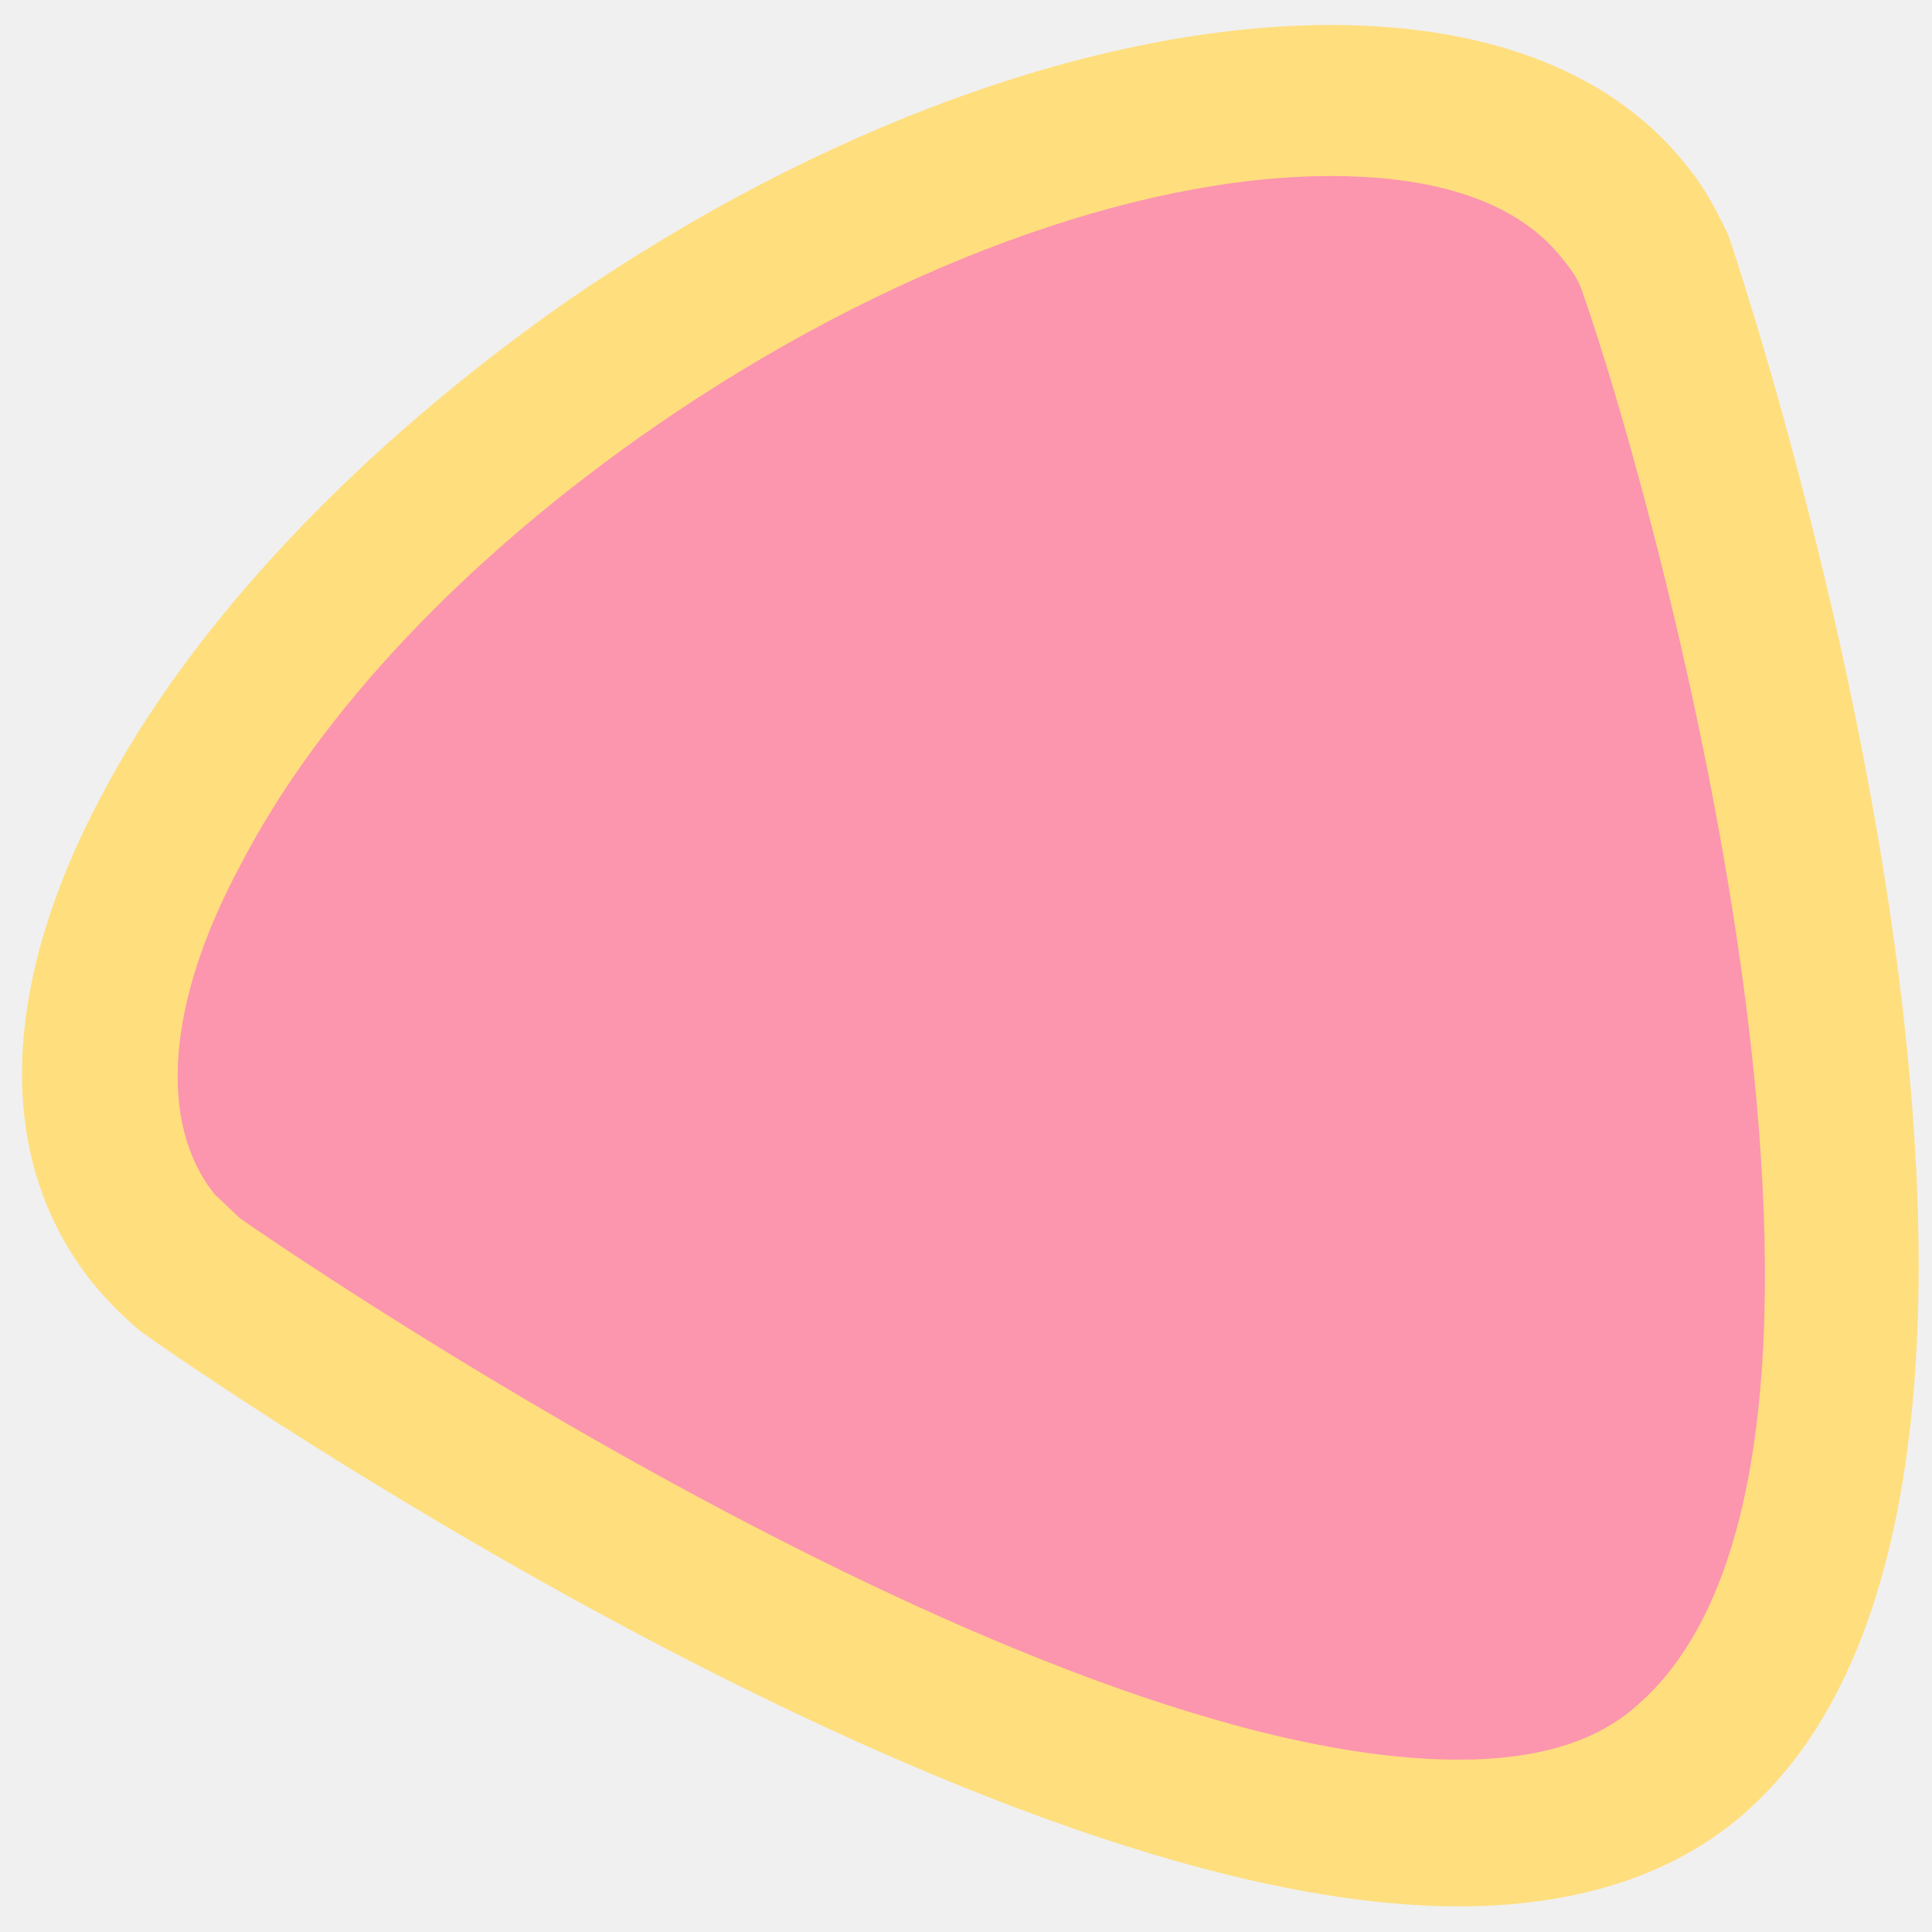
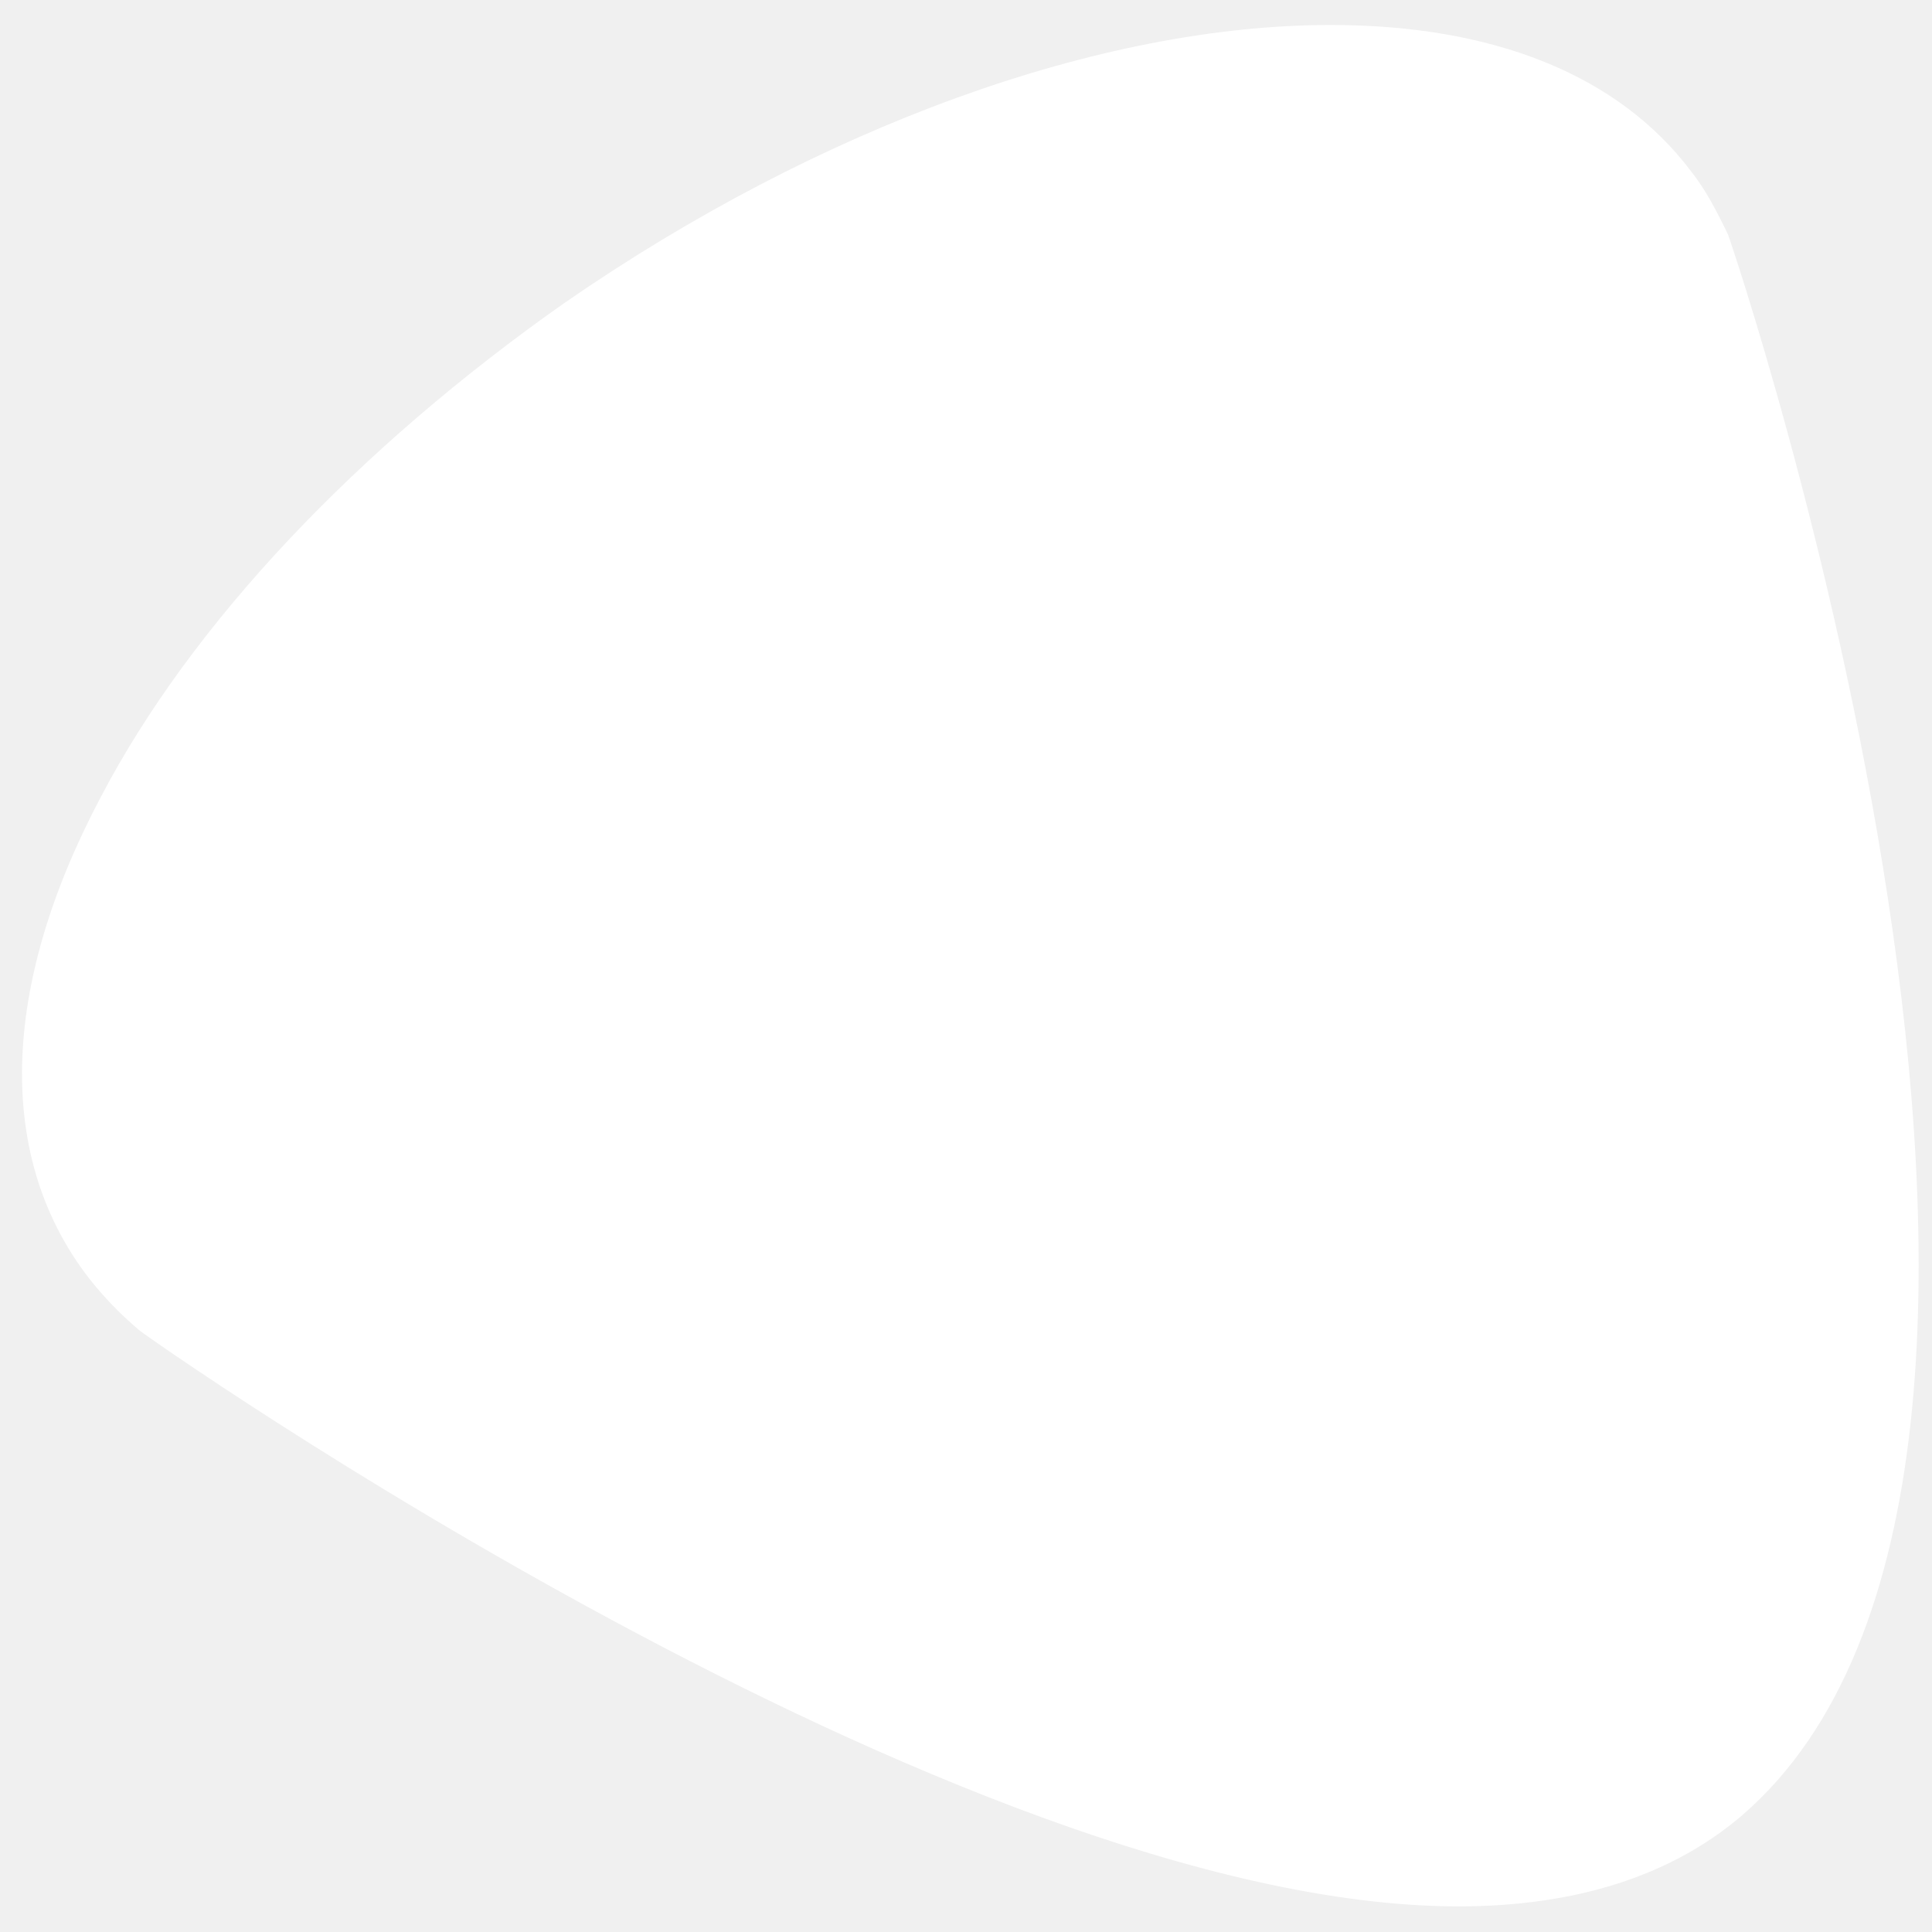
<svg xmlns="http://www.w3.org/2000/svg" width="42" height="42" viewBox="0 0 42 42" fill="none">
-   <path d="M13.252 7.907C22.133 1.763 32.007 0.356 35.38 4.671C35.629 4.999 35.827 5.328 35.976 5.703C36.026 5.844 44.56 31.499 36.72 38.253C28.881 45.007 4.271 27.794 4.122 27.7C3.824 27.466 3.527 27.184 3.279 26.856C-0.095 22.494 4.37 14.052 13.252 7.907Z" fill="#FC95AE" />
-   <path d="M31.709 41.443C20.793 41.443 3.179 29.06 3.03 28.92C2.584 28.544 2.236 28.169 1.939 27.794C-0.096 25.167 0.004 21.462 2.187 17.335C4.171 13.536 7.793 9.736 12.259 6.594C17.816 2.748 23.919 0.543 28.93 0.543C32.453 0.543 35.182 1.622 36.769 3.733C37.067 4.108 37.315 4.577 37.563 5.093C37.663 5.328 46.643 31.921 37.861 39.473C36.323 40.786 34.239 41.443 31.709 41.443ZM5.213 26.481C6.007 27.044 22.331 38.253 31.709 38.253C33.395 38.253 34.685 37.878 35.579 37.081C41.681 31.828 36.124 11.237 34.388 6.312C34.289 6.031 34.14 5.843 33.991 5.656C32.8 4.108 30.567 3.827 28.93 3.827C24.663 3.827 19.205 5.843 14.244 9.267C10.175 12.082 6.95 15.459 5.213 18.835C3.626 21.79 3.427 24.417 4.668 25.965C4.816 26.105 4.965 26.246 5.213 26.481Z" fill="#FFDE7E" />
+   <path d="M13.252 7.907C22.133 1.763 32.007 0.356 35.38 4.671C35.629 4.999 35.827 5.328 35.976 5.703C36.026 5.844 44.56 31.499 36.72 38.253C28.881 45.007 4.271 27.794 4.122 27.7C3.824 27.466 3.527 27.184 3.279 26.856C-0.095 22.494 4.37 14.052 13.252 7.907Z" fill="white" />
+   <path d="M31.709 41.443C20.793 41.443 3.179 29.06 3.03 28.92C2.584 28.544 2.236 28.169 1.939 27.794C-0.096 25.167 0.004 21.462 2.187 17.335C4.171 13.536 7.793 9.736 12.259 6.594C17.816 2.748 23.919 0.543 28.93 0.543C32.453 0.543 35.182 1.622 36.769 3.733C37.067 4.108 37.315 4.577 37.563 5.093C37.663 5.328 46.643 31.921 37.861 39.473C36.323 40.786 34.239 41.443 31.709 41.443ZM5.213 26.481C6.007 27.044 22.331 38.253 31.709 38.253C33.395 38.253 34.685 37.878 35.579 37.081C41.681 31.828 36.124 11.237 34.388 6.312C34.289 6.031 34.14 5.843 33.991 5.656C32.8 4.108 30.567 3.827 28.93 3.827C24.663 3.827 19.205 5.843 14.244 9.267C10.175 12.082 6.95 15.459 5.213 18.835C3.626 21.79 3.427 24.417 4.668 25.965C4.816 26.105 4.965 26.246 5.213 26.481Z" fill="white" />
</svg>
